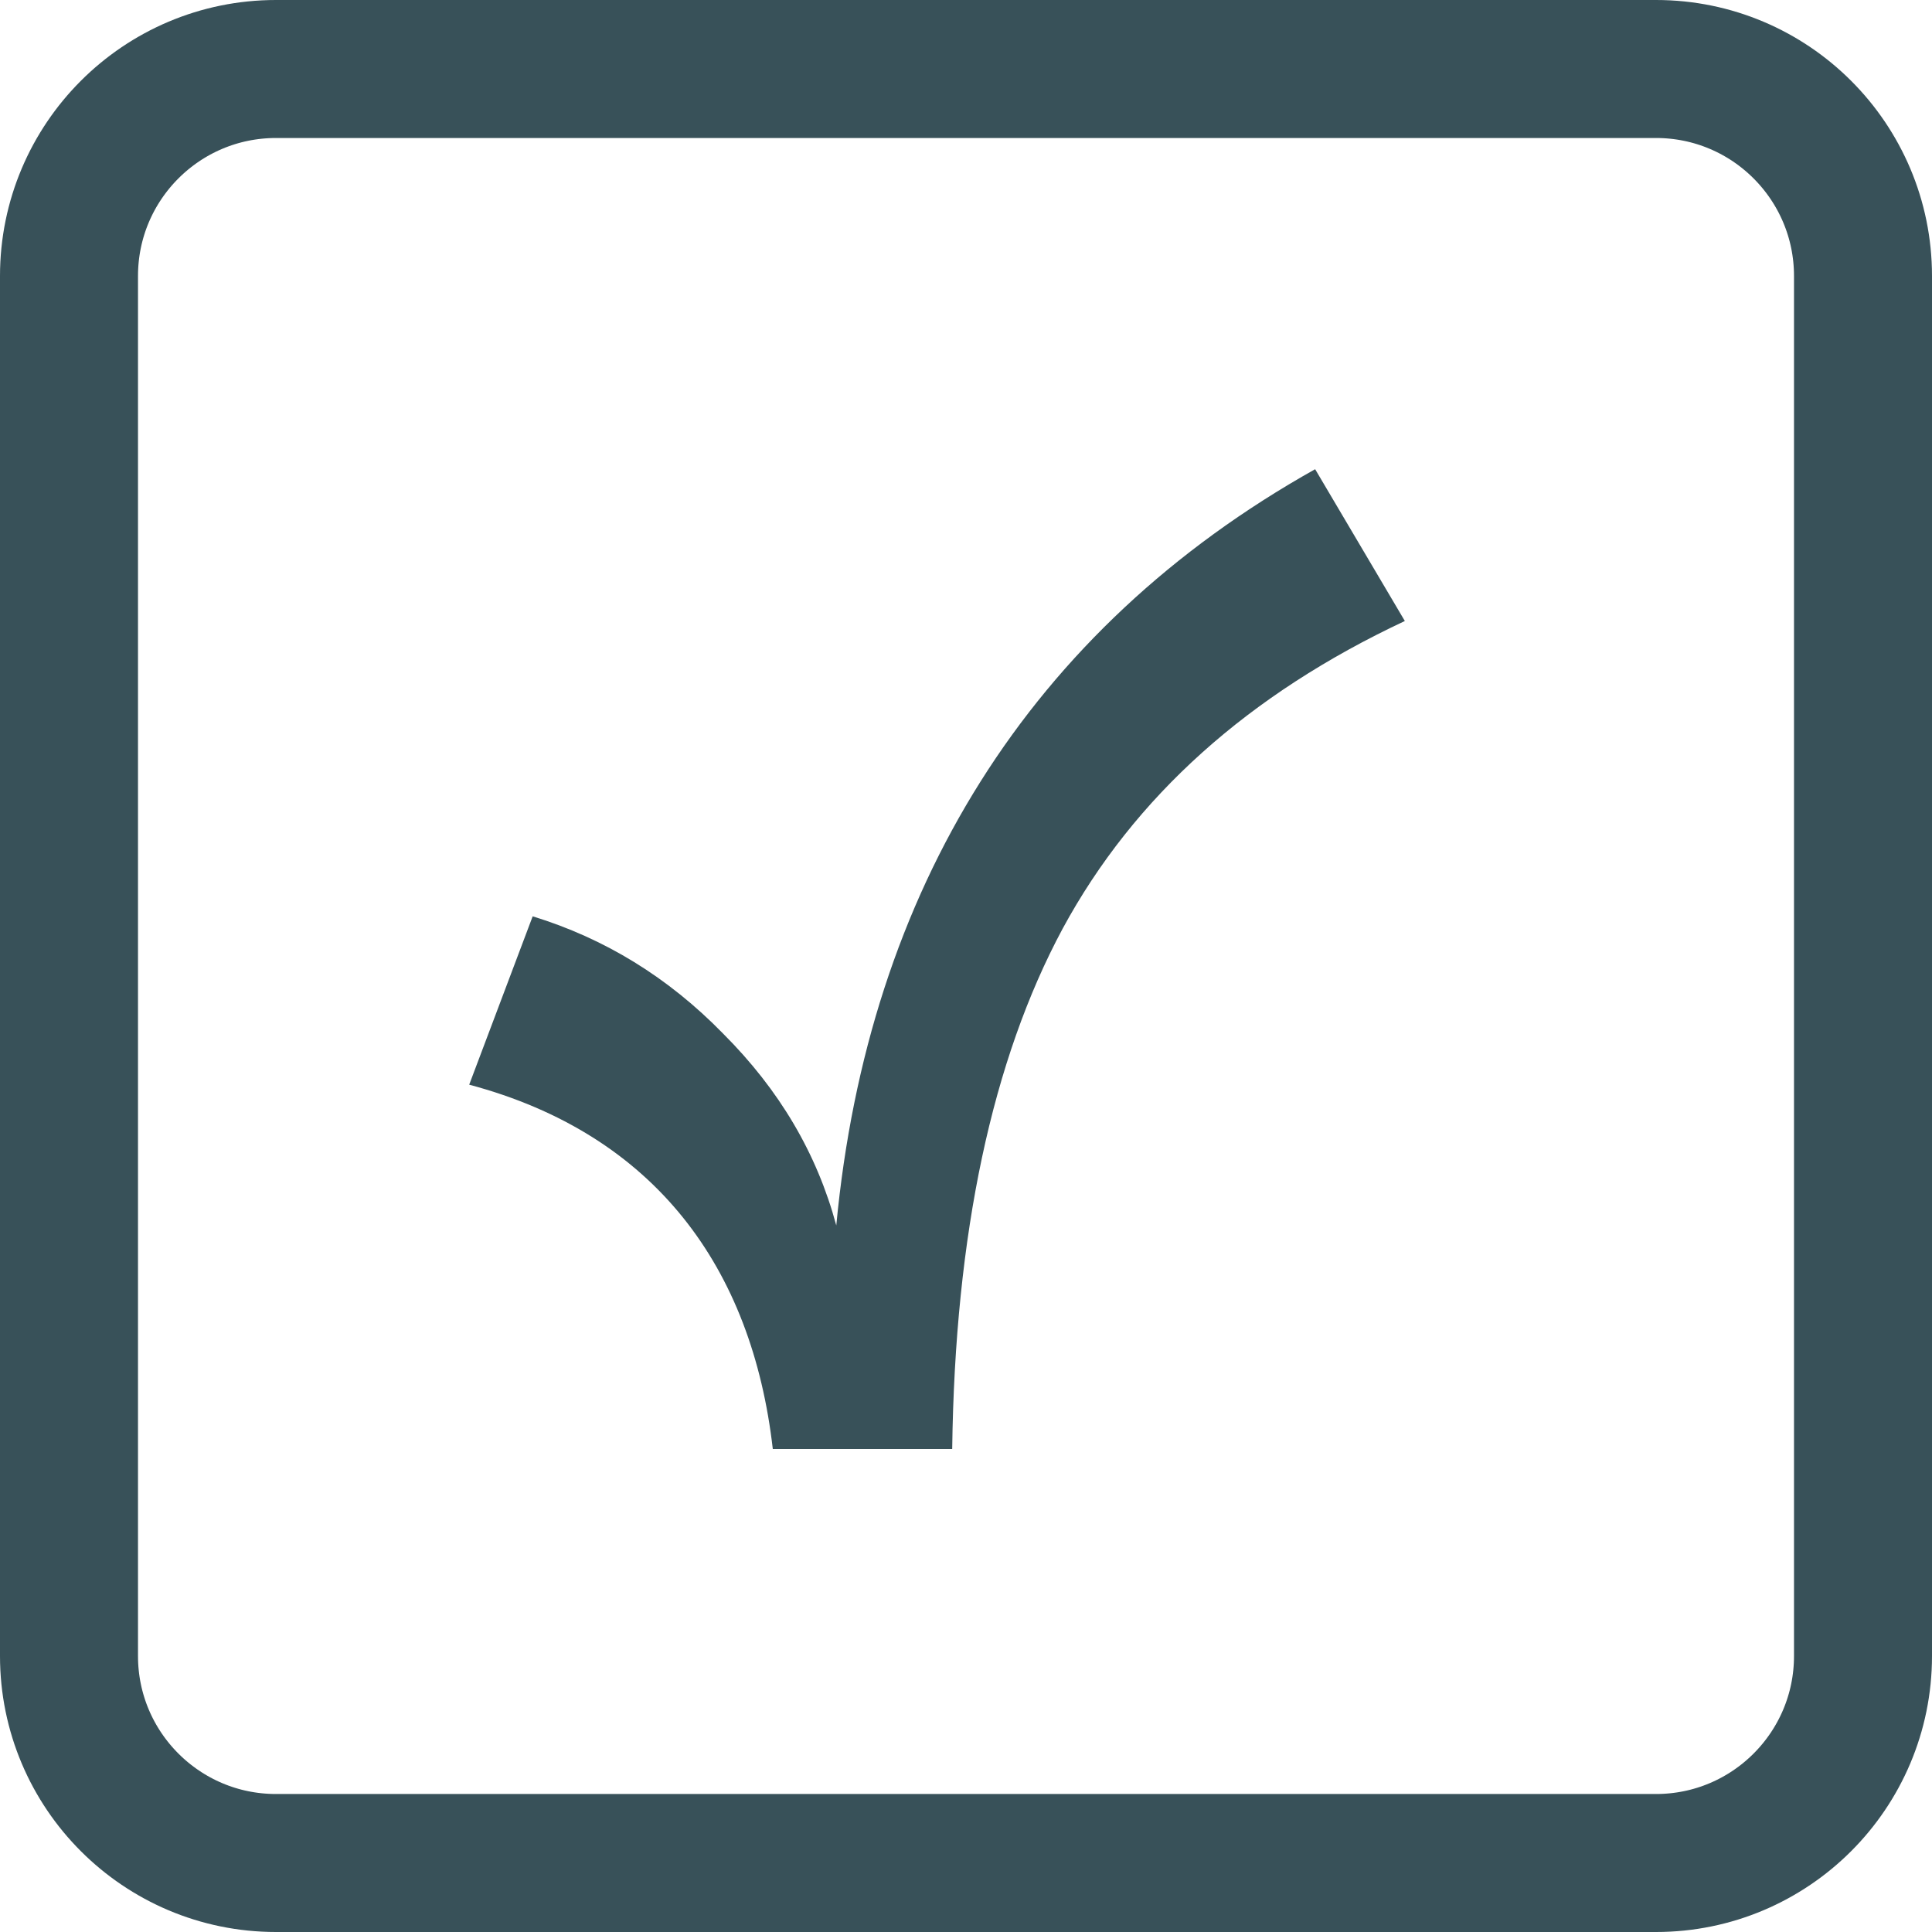
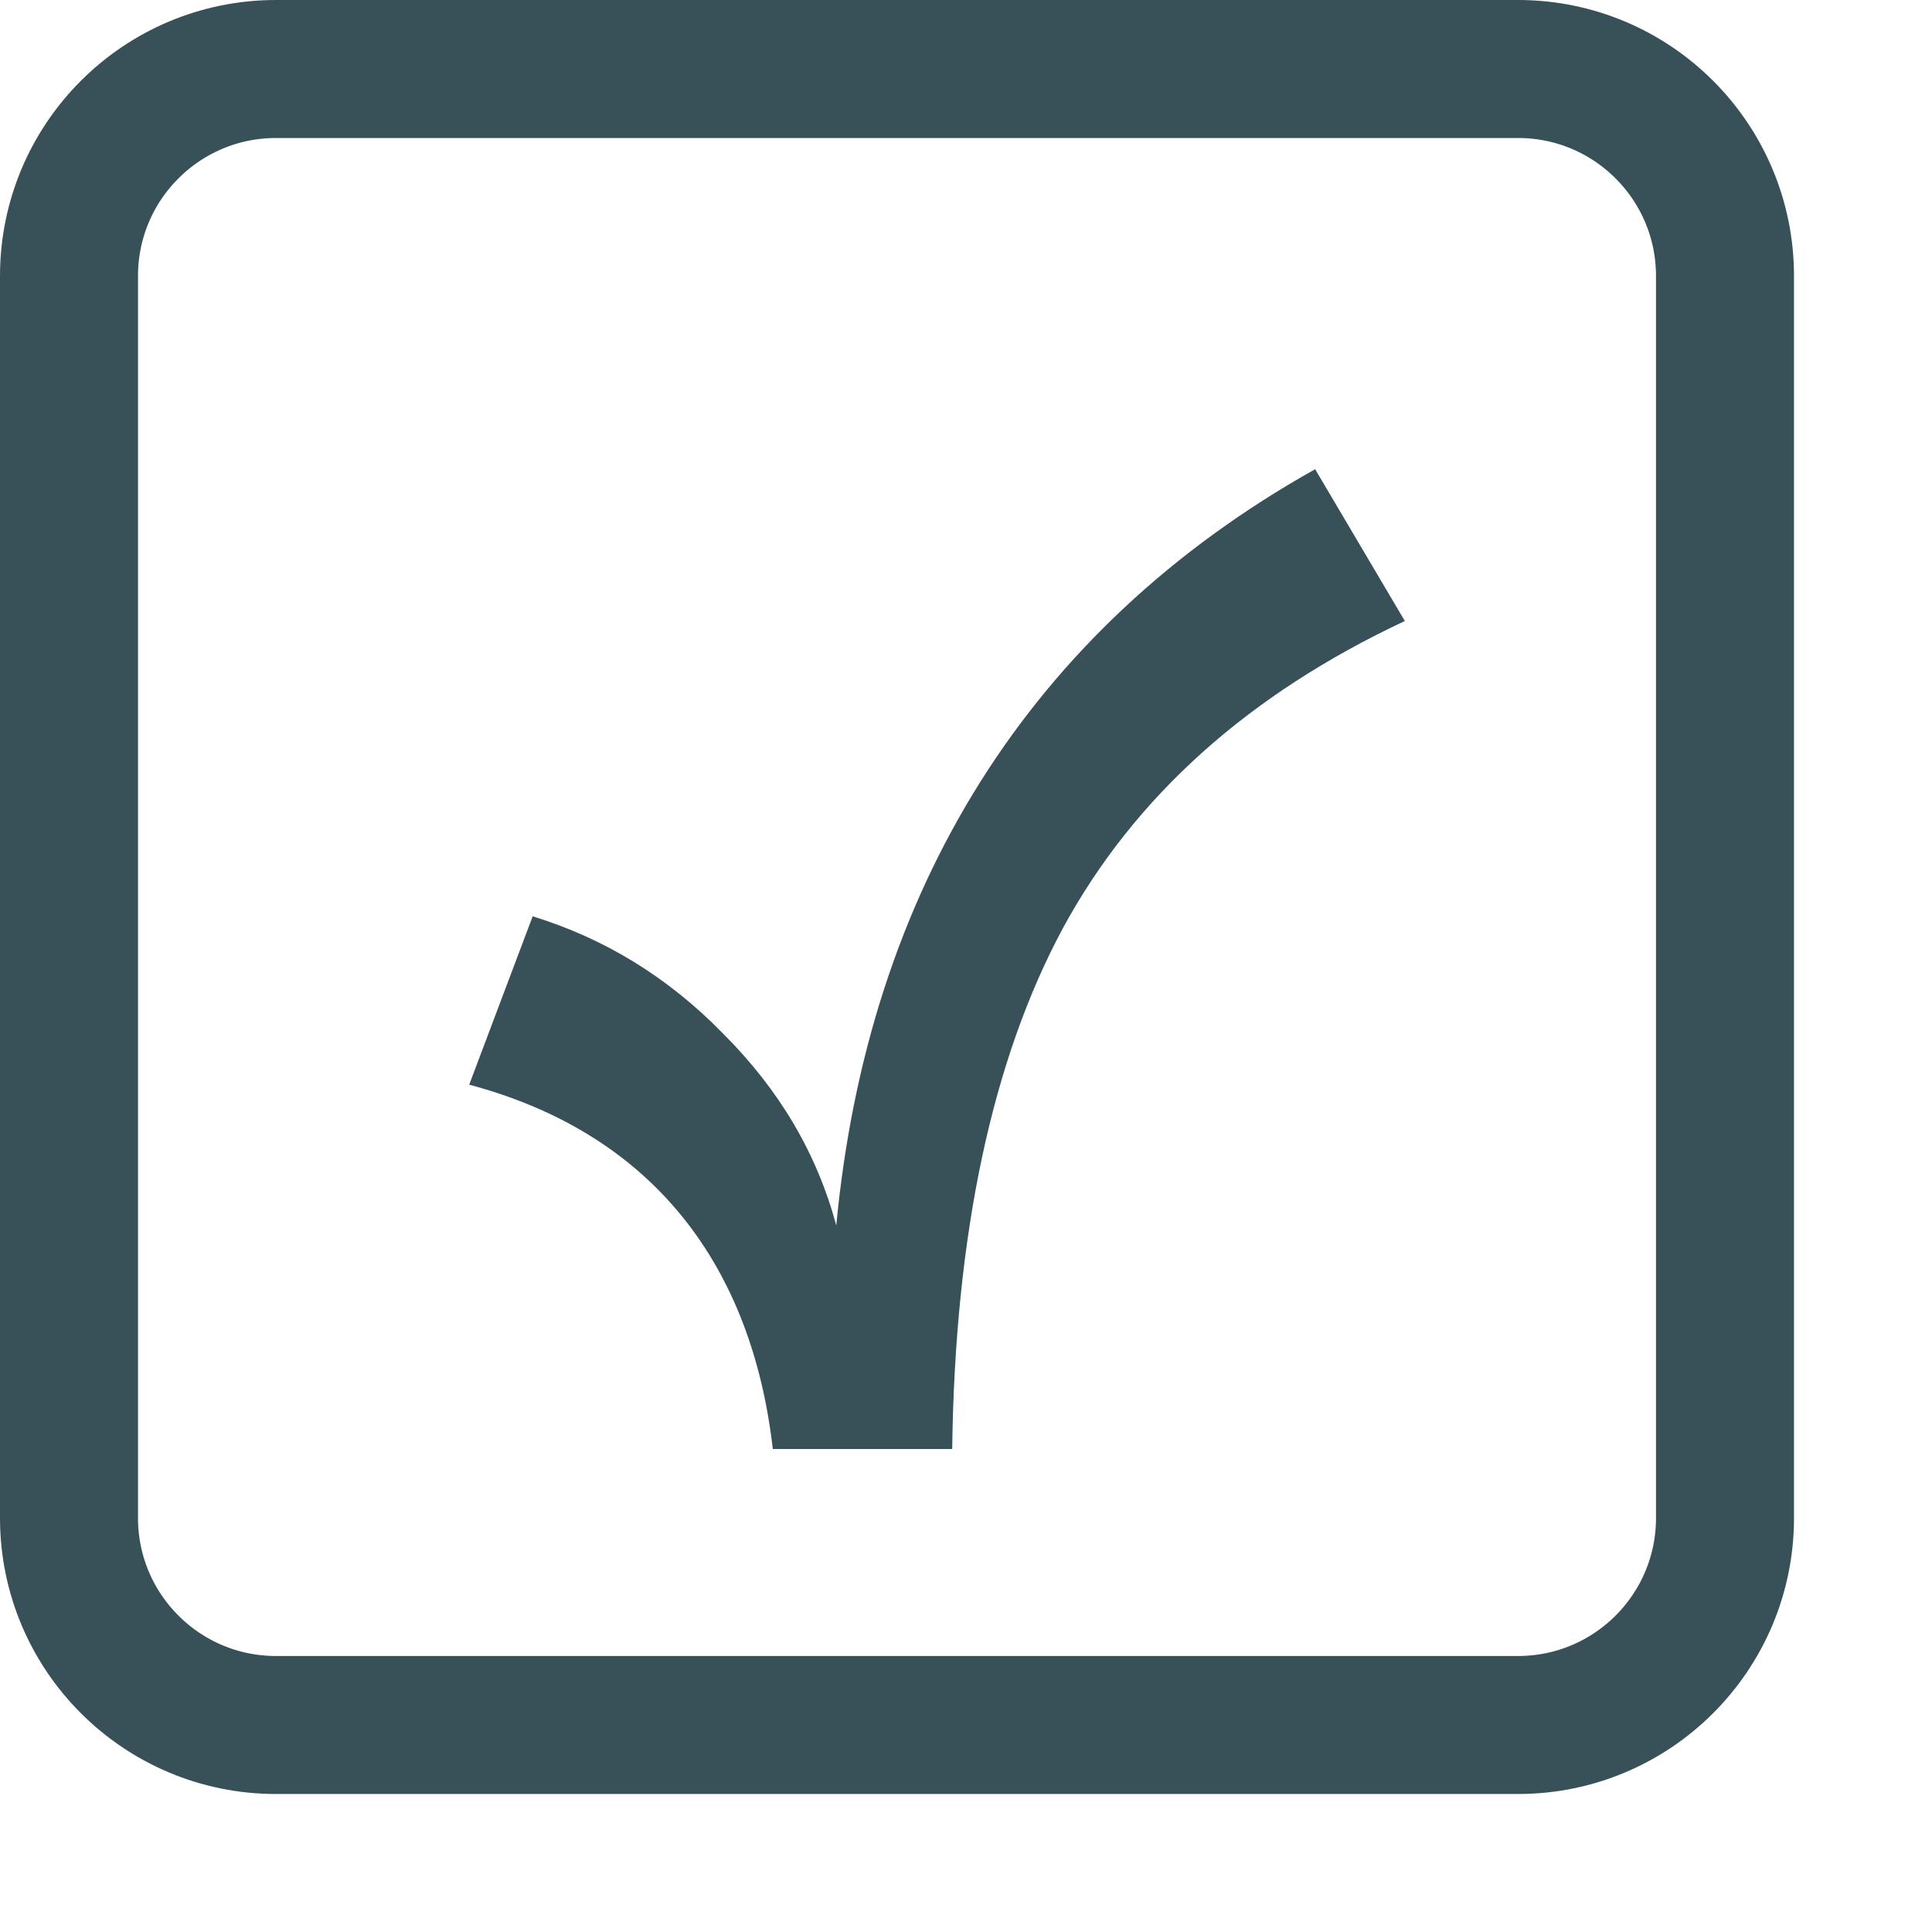
- <svg xmlns="http://www.w3.org/2000/svg" width="28" height="28" fill="none" viewBox="0 0 28 28">
-   <rect width="26" height="26" x="1" y="1" stroke="#385159" stroke-width="2" rx="3" />
+ <svg xmlns="http://www.w3.org/2000/svg" width="24" height="24" fill="none" viewBox="0 0 28 28">
+   <rect width="24" height="24" x="1" y="1" stroke="#385159" stroke-width="2" rx="3" />
  <path fill="#385159" d="m19.06 6.8 1.3 2.2c-2.26 1.06-3.92 2.54-4.96 4.46-1.02 1.9-1.56 4.42-1.6 7.54h-2.6c-.3-2.62-1.7-4.56-4.4-5.28l.92-2.44c1.04.32 1.96.88 2.76 1.7.82.82 1.36 1.74 1.64 2.78.46-4.86 2.8-8.64 6.94-10.96Z" />
</svg>
